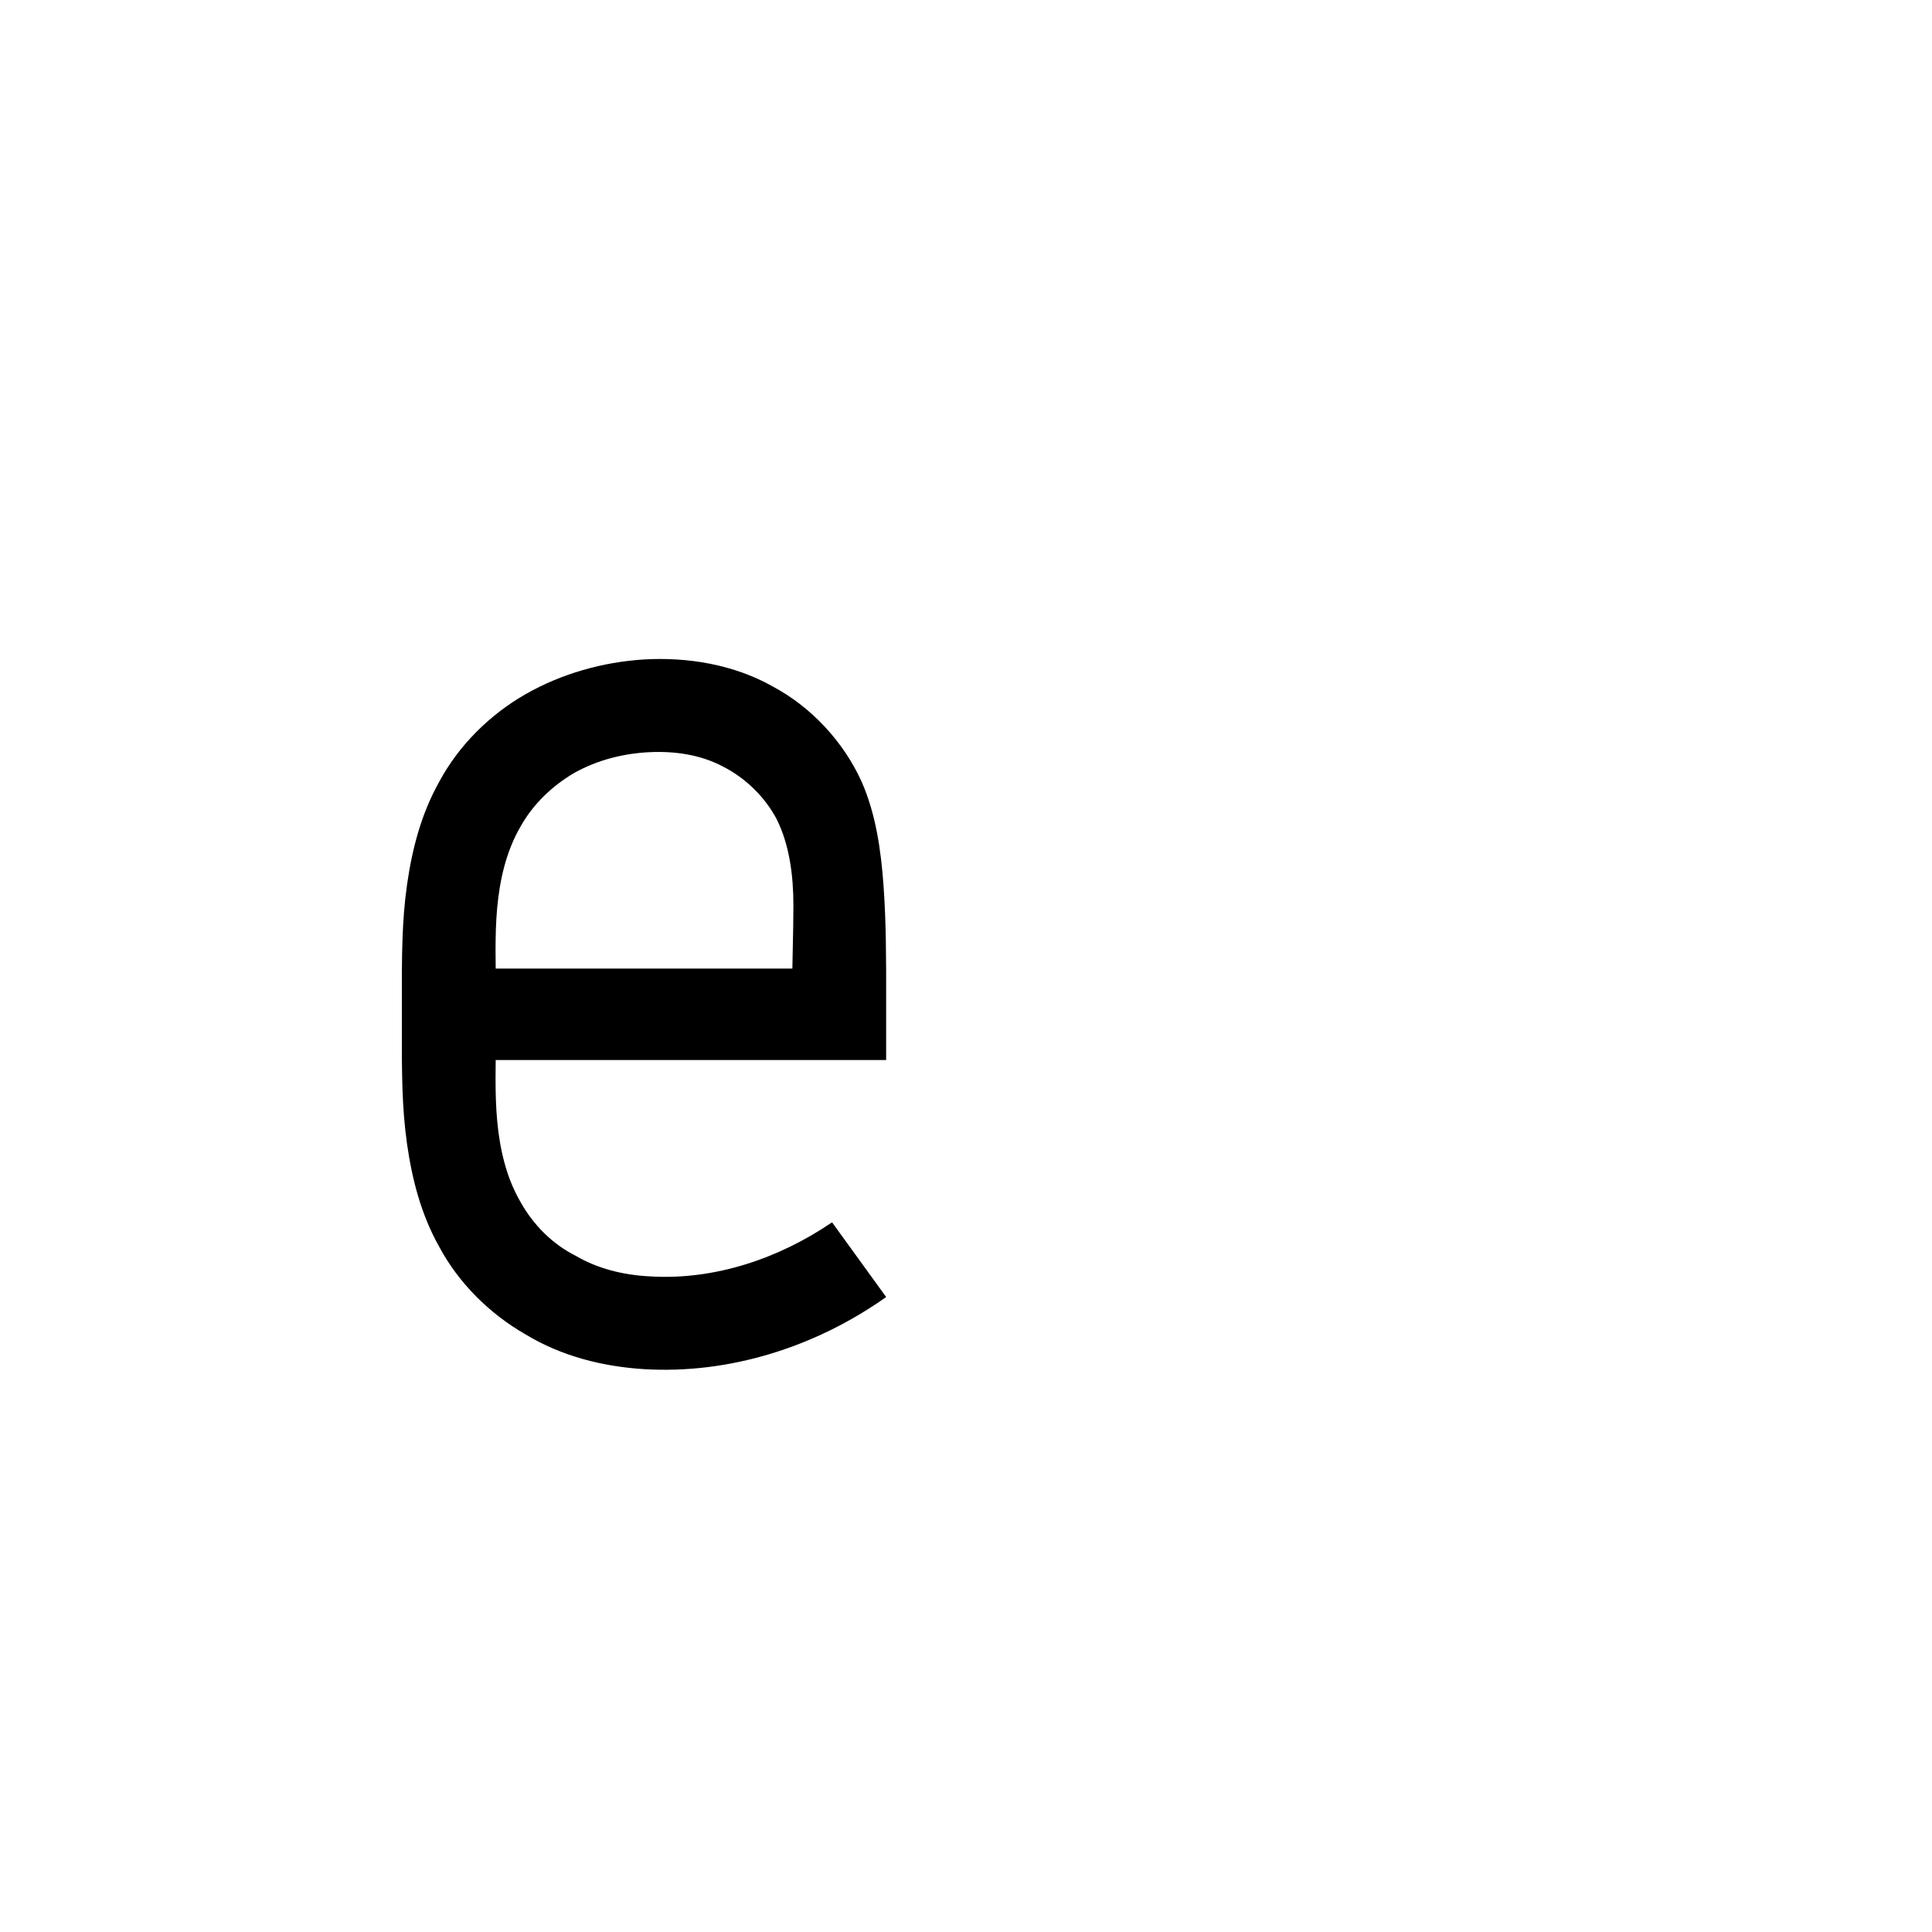
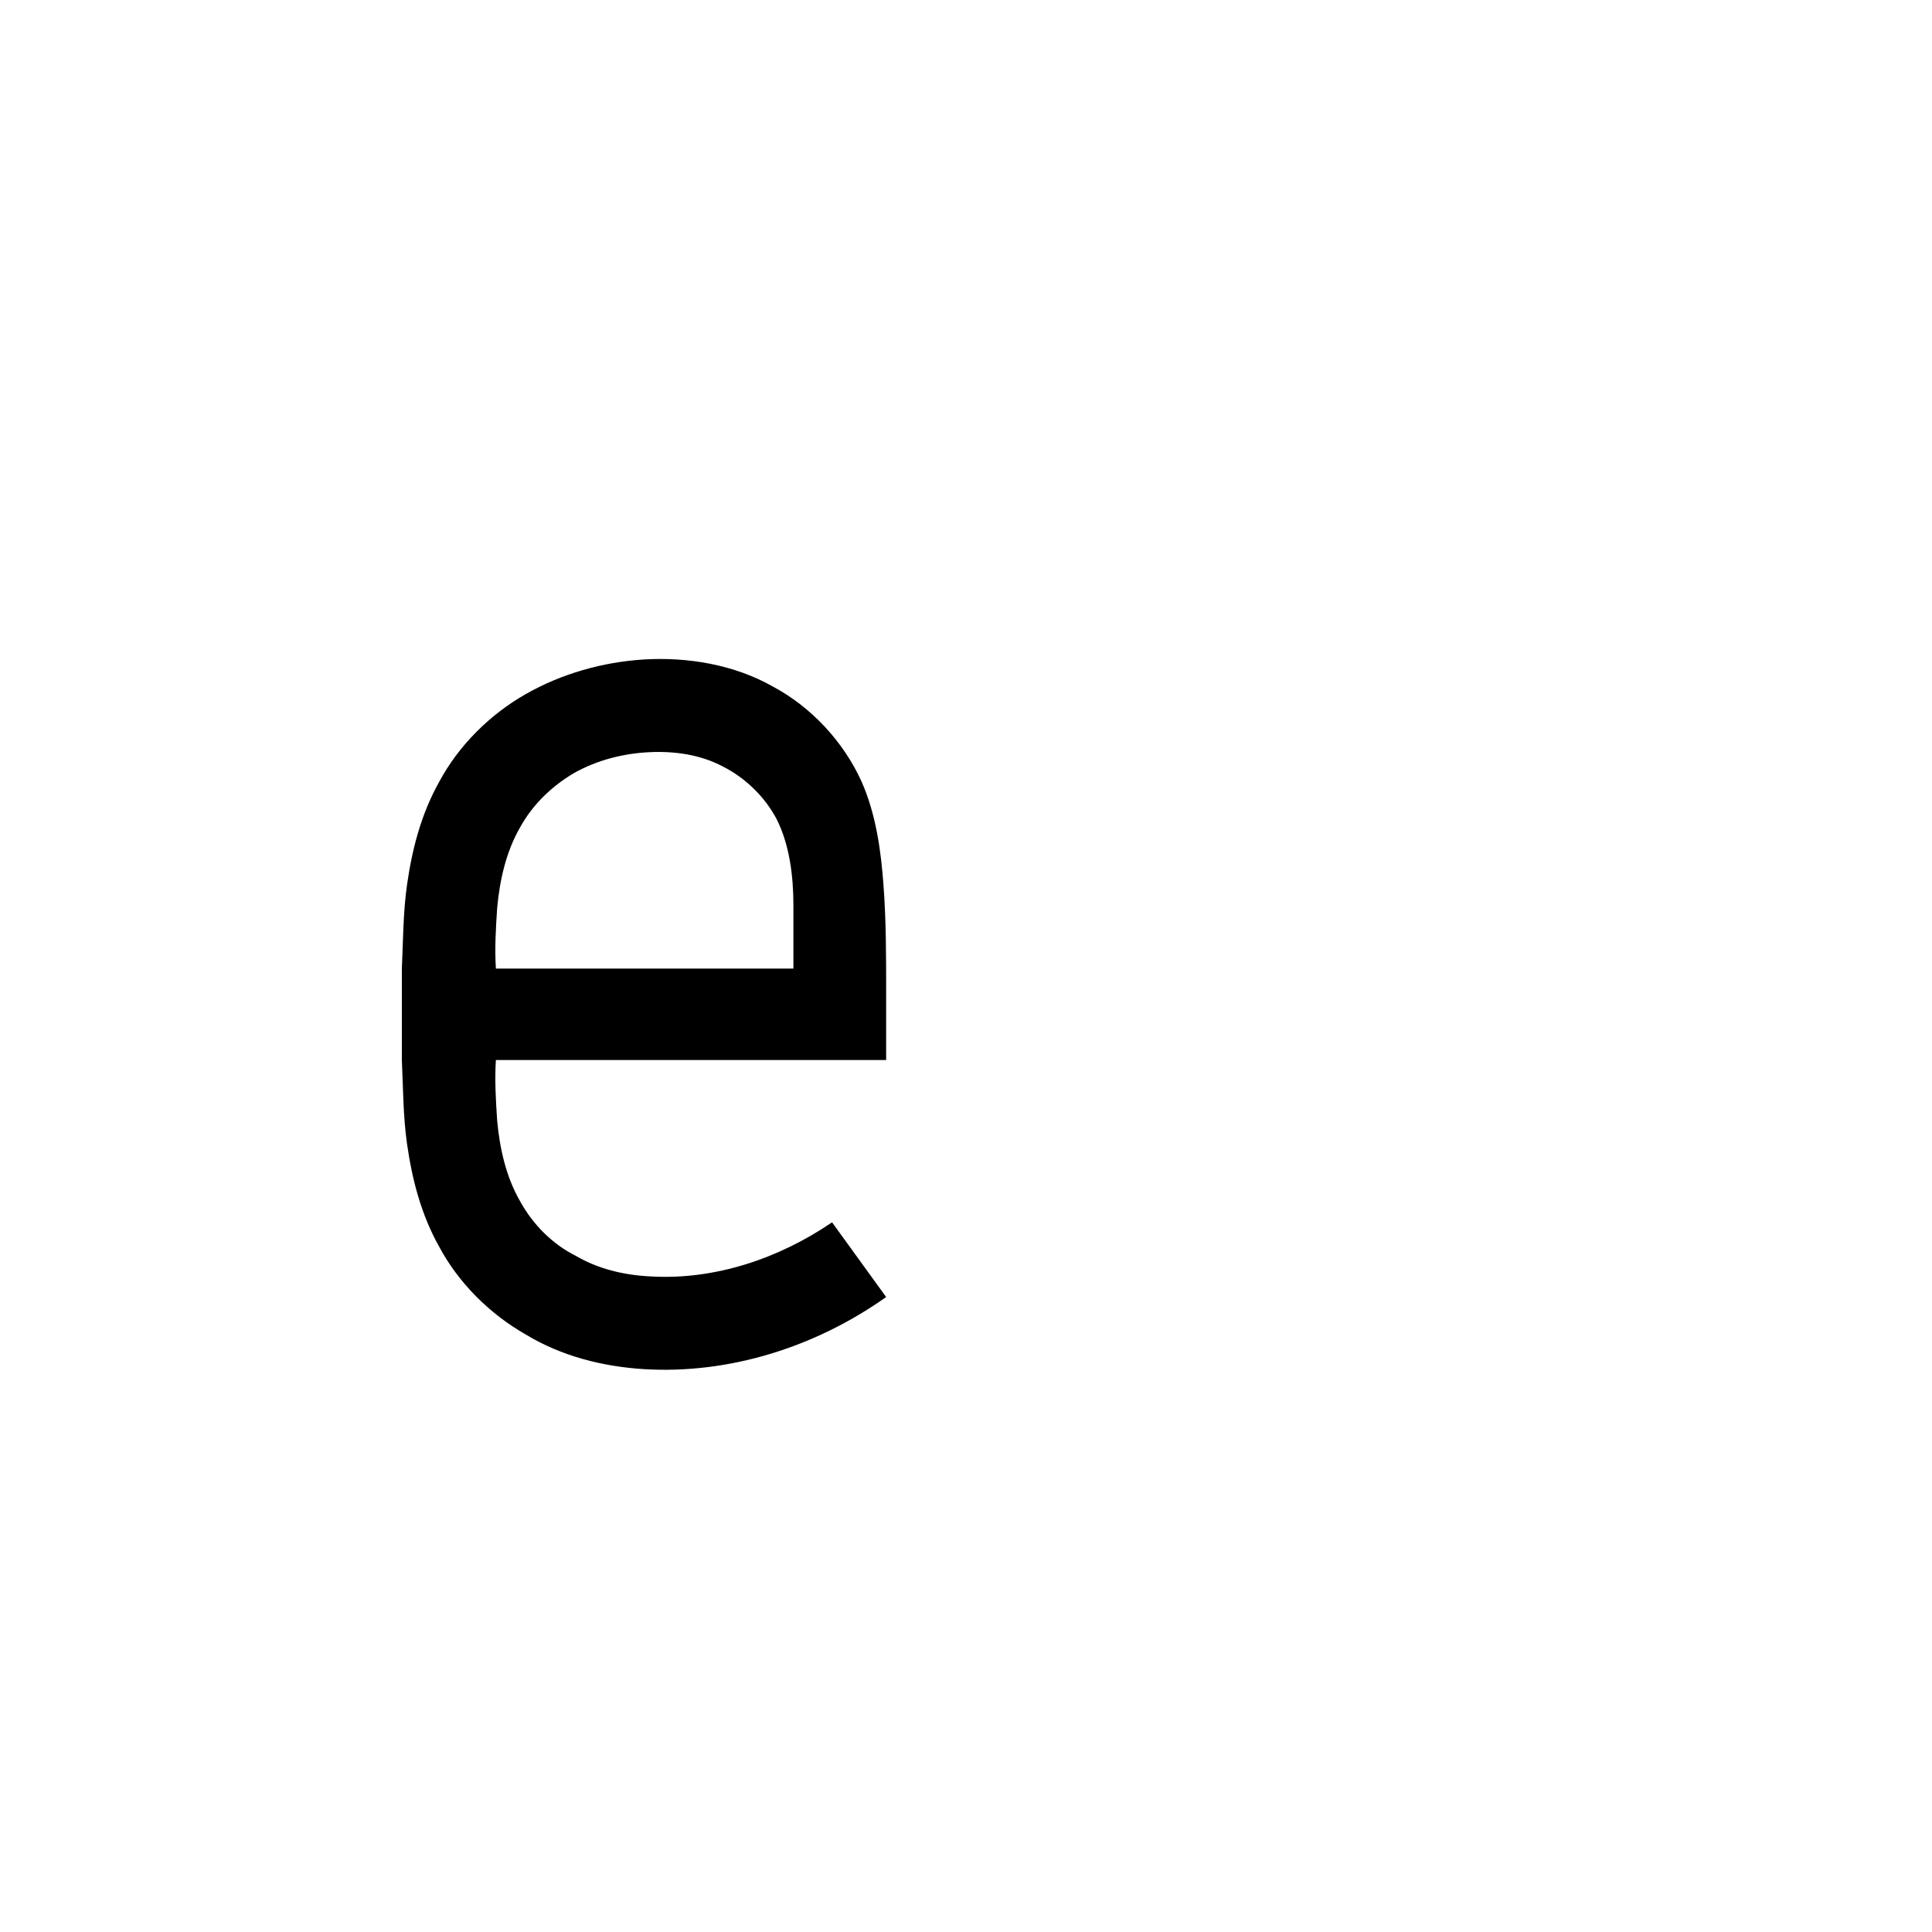
<svg xmlns="http://www.w3.org/2000/svg" viewBox="-0.25 -1.05 1.5 1.5">
-   <path d="M 0.365 -0.263 L 0.365 -0.279 C 0.365 -0.302  0.366 -0.325  0.366 -0.347 C 0.366 -0.37  0.363 -0.394  0.353 -0.414 C 0.344 -0.431  0.329 -0.446  0.311 -0.455 C 0.294 -0.464  0.274 -0.467  0.254 -0.466 C 0.234 -0.465  0.214 -0.46  0.196 -0.45 C 0.179 -0.44  0.164 -0.426  0.154 -0.408 C 0.143 -0.389  0.138 -0.367  0.136 -0.345 C 0.134 -0.323  0.135 -0.301  0.135 -0.279 L 0.135 -0.246 C 0.135 -0.224  0.134 -0.202  0.136 -0.18 C 0.138 -0.158  0.143 -0.136  0.154 -0.117 C 0.164 -0.099  0.179 -0.084  0.197 -0.075 C 0.214 -0.065  0.234 -0.06  0.255 -0.059 C 0.305 -0.056  0.355 -0.073  0.396 -0.101 L 0.438 -0.043 C 0.383 -0.004  0.316 0.017  0.25 0.013 C 0.218 0.011  0.186 0.003  0.158 -0.014 C 0.13 -0.03  0.106 -0.054  0.091 -0.082 C 0.077 -0.107  0.07 -0.134  0.066 -0.162 C 0.062 -0.19  0.062 -0.218  0.062 -0.246 L 0.062 -0.279 C 0.062 -0.307  0.062 -0.335  0.066 -0.363 C 0.07 -0.391  0.077 -0.418  0.091 -0.443 C 0.106 -0.471  0.13 -0.495  0.158 -0.511 C 0.186 -0.527  0.218 -0.536  0.25 -0.538 C 0.284 -0.54  0.32 -0.534  0.35 -0.517 C 0.38 -0.501  0.405 -0.474  0.419 -0.443 C 0.43 -0.418  0.434 -0.39  0.436 -0.362 C 0.438 -0.334  0.438 -0.307  0.438 -0.279 L 0.438 -0.263 L 0.365 -0.263 Z M 0.062 -0.298 L 0.438 -0.298 L 0.438 -0.227 L 0.062 -0.227 L 0.062 -0.298 Z" fill="black" />
+   <path d="M 0.25 0.013 C 0.218 0.011  0.186 0.003  0.158 -0.014 C 0.13 -0.03  0.106 -0.054  0.091 -0.082 C 0.077 -0.107  0.07 -0.134  0.066 -0.162 C 0.063 -0.183  0.063 -0.205  0.062 -0.227 L 0.062 -0.227 L 0.062 -0.246 L 0.062 -0.279 L 0.062 -0.298 L 0.062 -0.298 C 0.063 -0.32  0.063 -0.342  0.066 -0.363 C 0.07 -0.391  0.077 -0.418  0.091 -0.443 C 0.106 -0.471  0.13 -0.495  0.158 -0.511 C 0.186 -0.527  0.218 -0.536  0.25 -0.538 C 0.284 -0.54  0.32 -0.534  0.35 -0.517 C 0.38 -0.501  0.405 -0.474  0.419 -0.443 C 0.43 -0.418  0.434 -0.39  0.436 -0.362 C 0.438 -0.335  0.438 -0.307  0.438 -0.28 C 0.438 -0.279  0.438 -0.279  0.438 -0.279 L 0.438 -0.263 L 0.438 -0.227 L 0.135 -0.227 C 0.134 -0.211  0.135 -0.195  0.136 -0.18 C 0.138 -0.158  0.143 -0.136  0.154 -0.117 C 0.164 -0.099  0.179 -0.084  0.197 -0.075 C 0.214 -0.065  0.234 -0.06  0.255 -0.059 C 0.305 -0.056  0.355 -0.073  0.396 -0.101 L 0.438 -0.043 C 0.383 -0.004  0.316 0.017  0.25 0.013 Z M 0.135 -0.298 L 0.366 -0.298 C 0.366 -0.315  0.366 -0.331  0.366 -0.347 C 0.366 -0.37  0.363 -0.394  0.353 -0.414 C 0.344 -0.431  0.329 -0.446  0.311 -0.455 C 0.294 -0.464  0.274 -0.467  0.254 -0.466 C 0.234 -0.465  0.214 -0.46  0.196 -0.45 C 0.179 -0.44  0.164 -0.426  0.154 -0.408 C 0.143 -0.389  0.138 -0.367  0.136 -0.345 C 0.135 -0.33  0.134 -0.314  0.135 -0.298 Z" fill="black" />
</svg>
